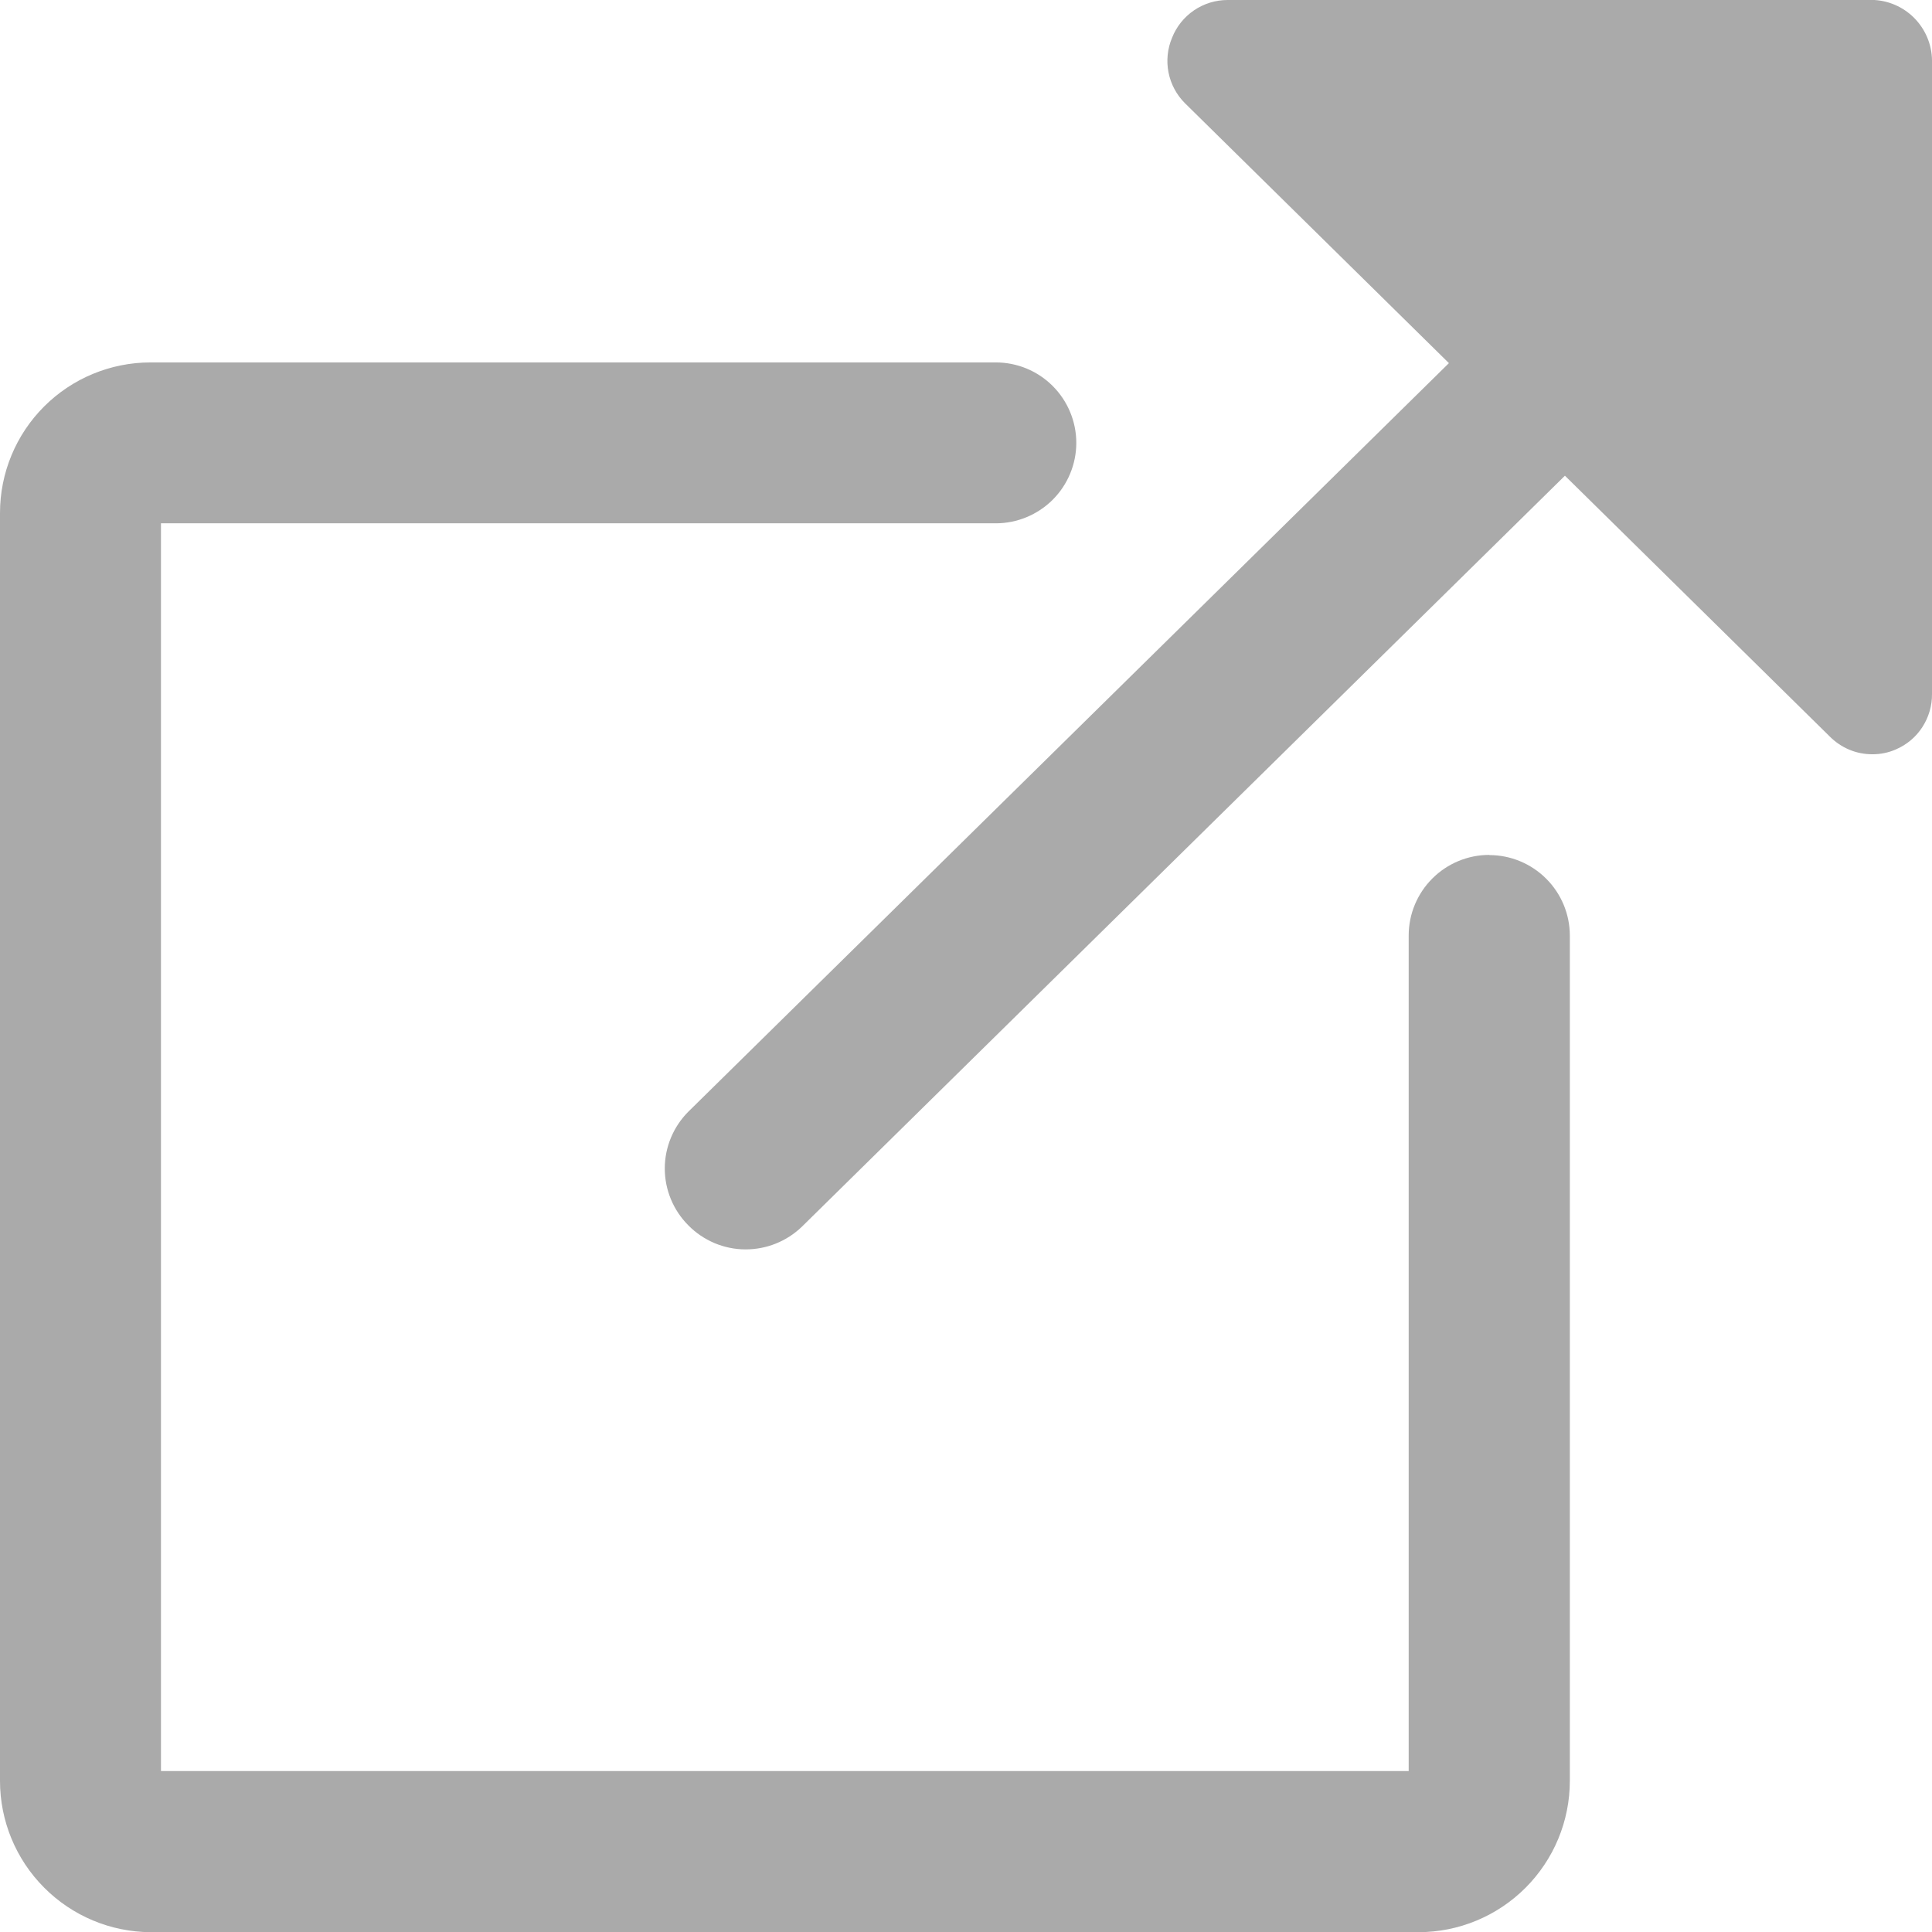
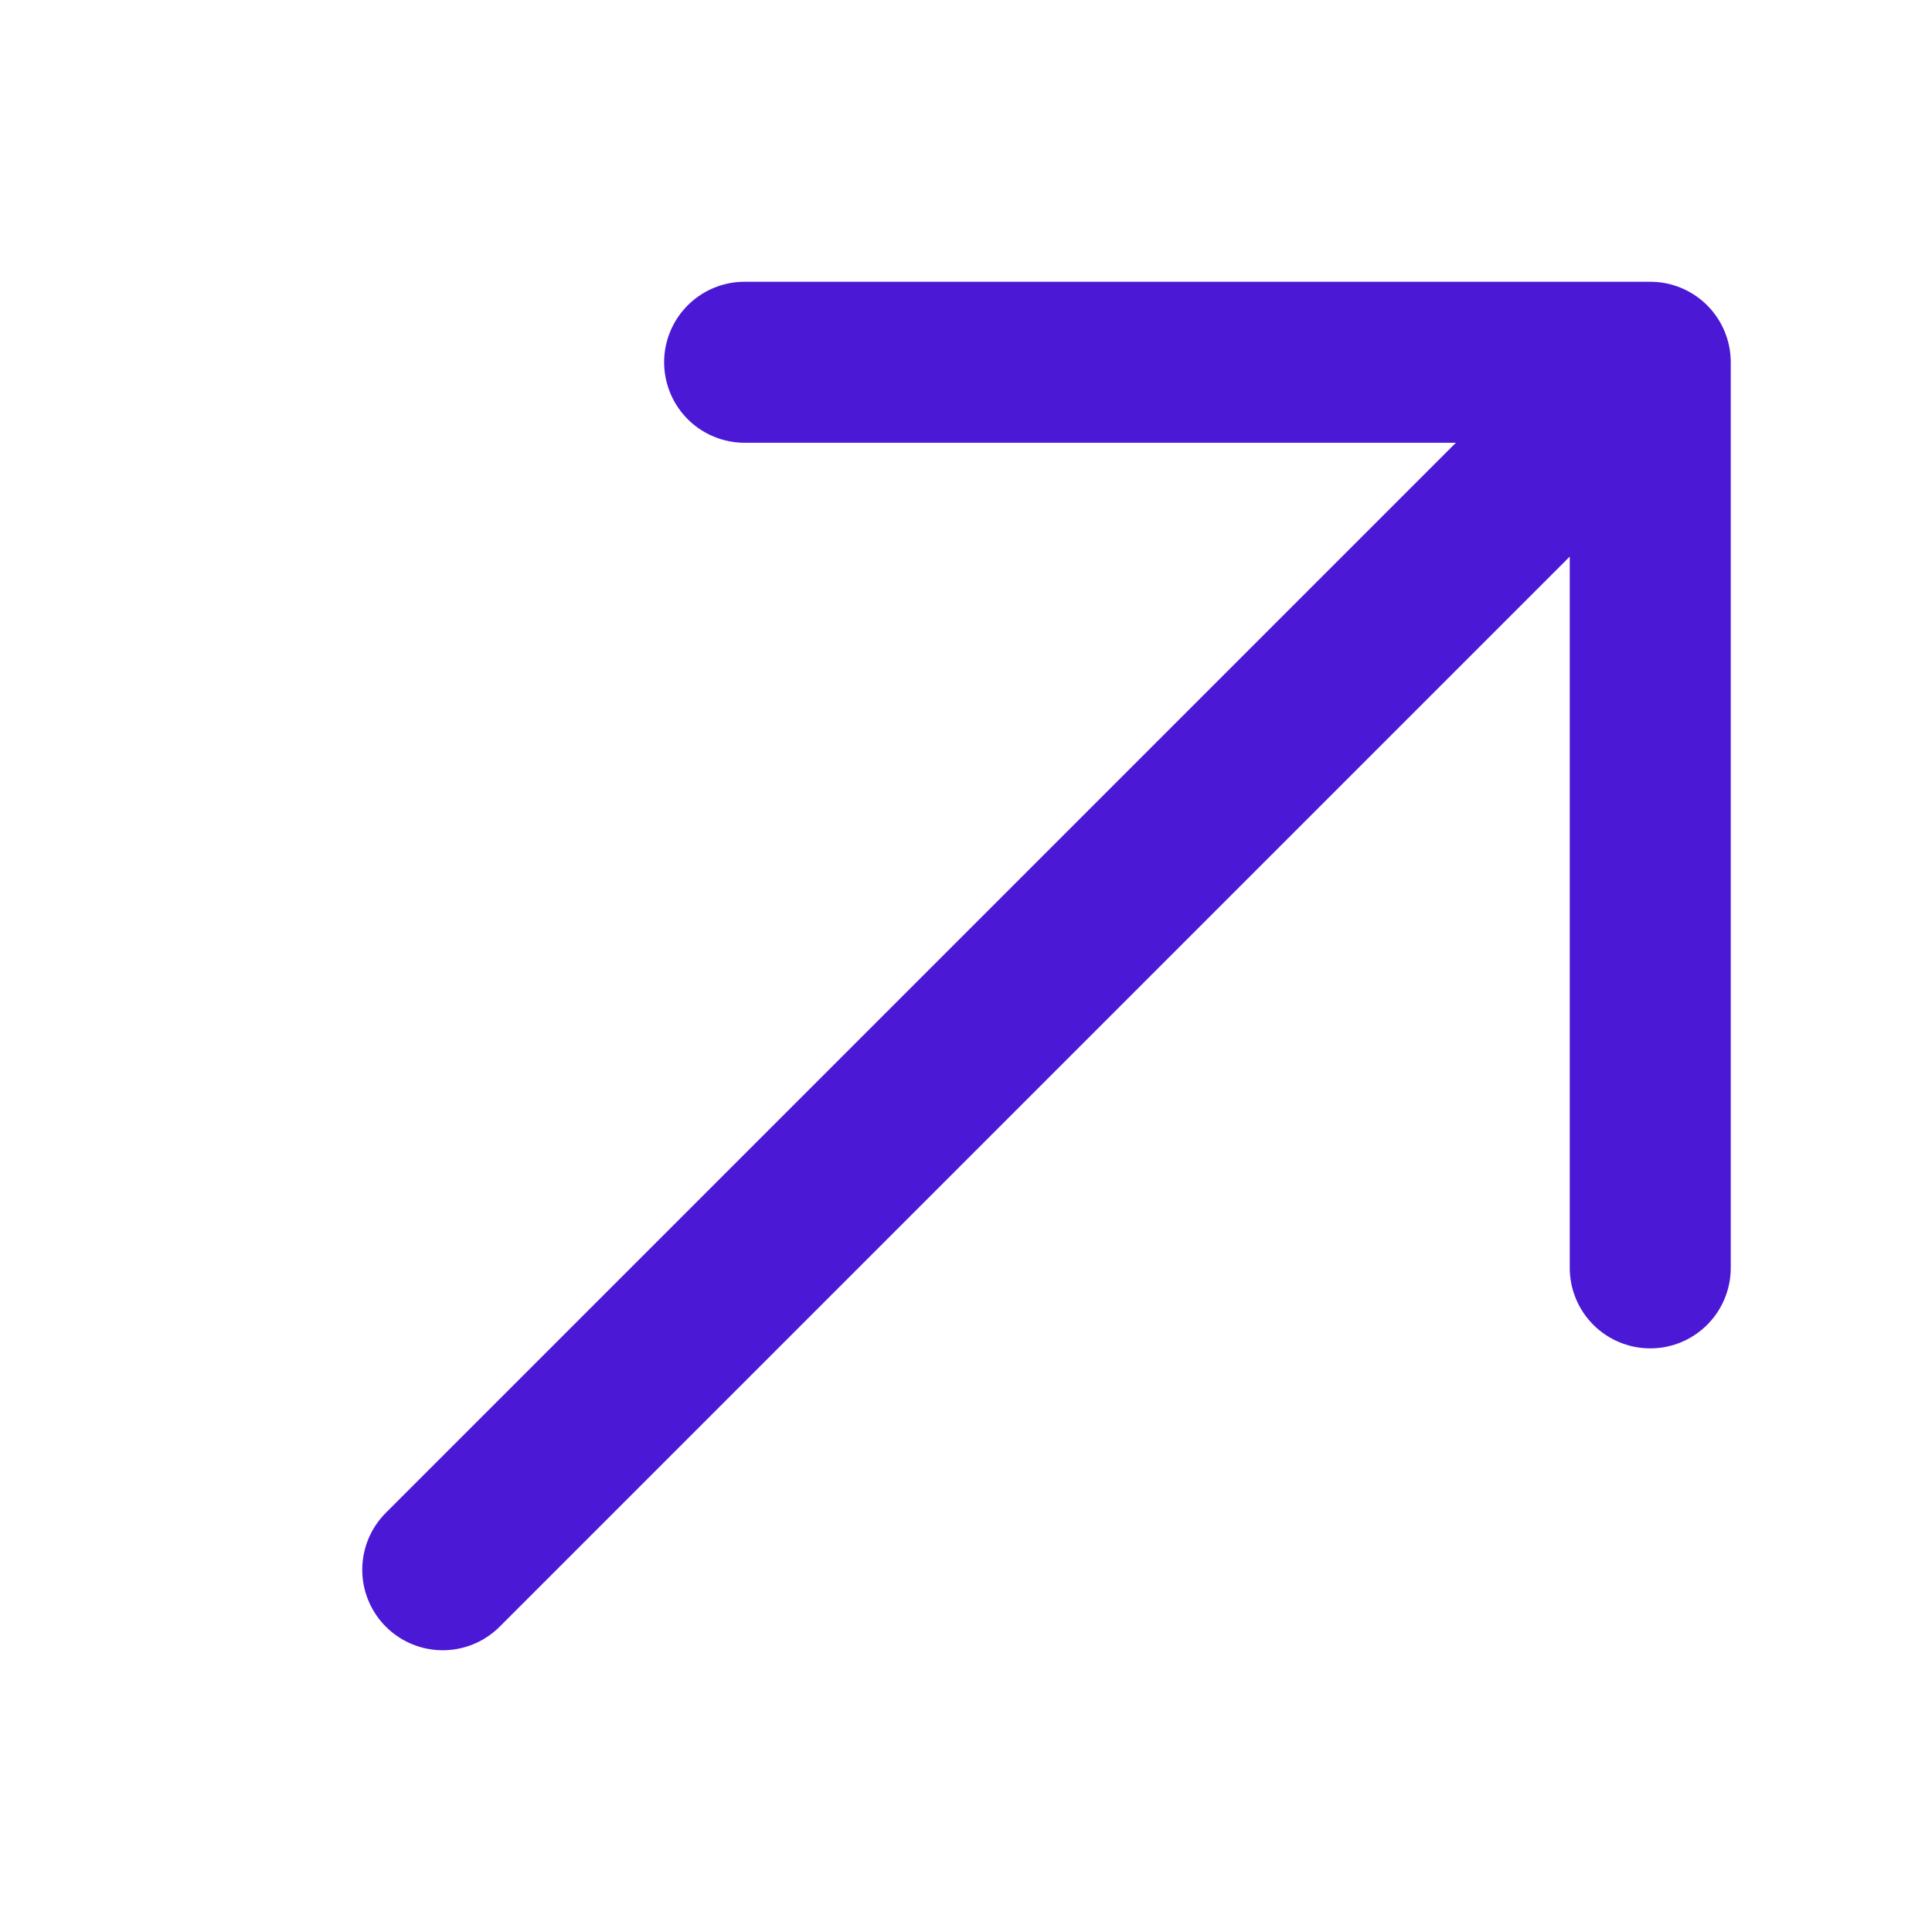
- <svg xmlns="http://www.w3.org/2000/svg" fill="none" height="22" viewBox="0 0 22 22" width="22">
-   <clipPath id="a">
-     <path d="m0 0h22v22h-22z" />
-   </clipPath>
-   <g clip-path="url(#a)" fill="#aaa">
-     <path d="m21.312 0h-7.333c-.137-0-.27.041-.383.118-.113.077-.2.186-.25.313-.052.124-.066.261-.04.394.026.132.091.254.186.349l3.007 2.961-8.662 8.525c-.171.172-.267.404-.267.646s.096.474.267.646c.085.087.186.155.298.203.112.047.232.072.353.072.239.001.469-.091.642-.257l8.69-8.553 3.016 2.97c.064.064.139.115.223.15.083.035.173.052.263.052.091 0.0.182-.018.266-.055.124-.053.229-.141.302-.254.073-.113.112-.245.11-.379v-7.214c-.002-.182-.076-.355-.204-.484-.128-.128-.302-.202-.483-.204z" />
-     <path d="m16.958 9.735c-.243 0-.476.097-.648.269-.172.172-.269.405-.269.648v9.515h-14.208v-14.208h9.506c.243 0 .476-.097.648-.268.172-.172.269-.405.269-.648 0-.243-.097-.476-.269-.648-.172-.172-.405-.268-.648-.268h-9.625c-.455 0-.891.181-1.212.502-.321.321-.502.757-.502 1.212v14.438c-0.0.455.18.892.502 1.215.321.323.757.506 1.213.508h14.438c.457 0 .895-.182 1.218-.505.323-.323.505-.761.505-1.218v-9.625c0-.243-.097-.476-.269-.648-.172-.172-.405-.269-.648-.269z" />
-   </g>
+ <svg xmlns="http://www.w3.org/2000/svg" width="12" height="12" viewBox="0 0 12 12" fill="none">
+   <path d="M2.75 9.75L10.25 2.25M10.25 2.25H4.625M10.25 2.25V7.875" stroke="#4B19D5" stroke-linecap="round" stroke-linejoin="round" />
</svg>
